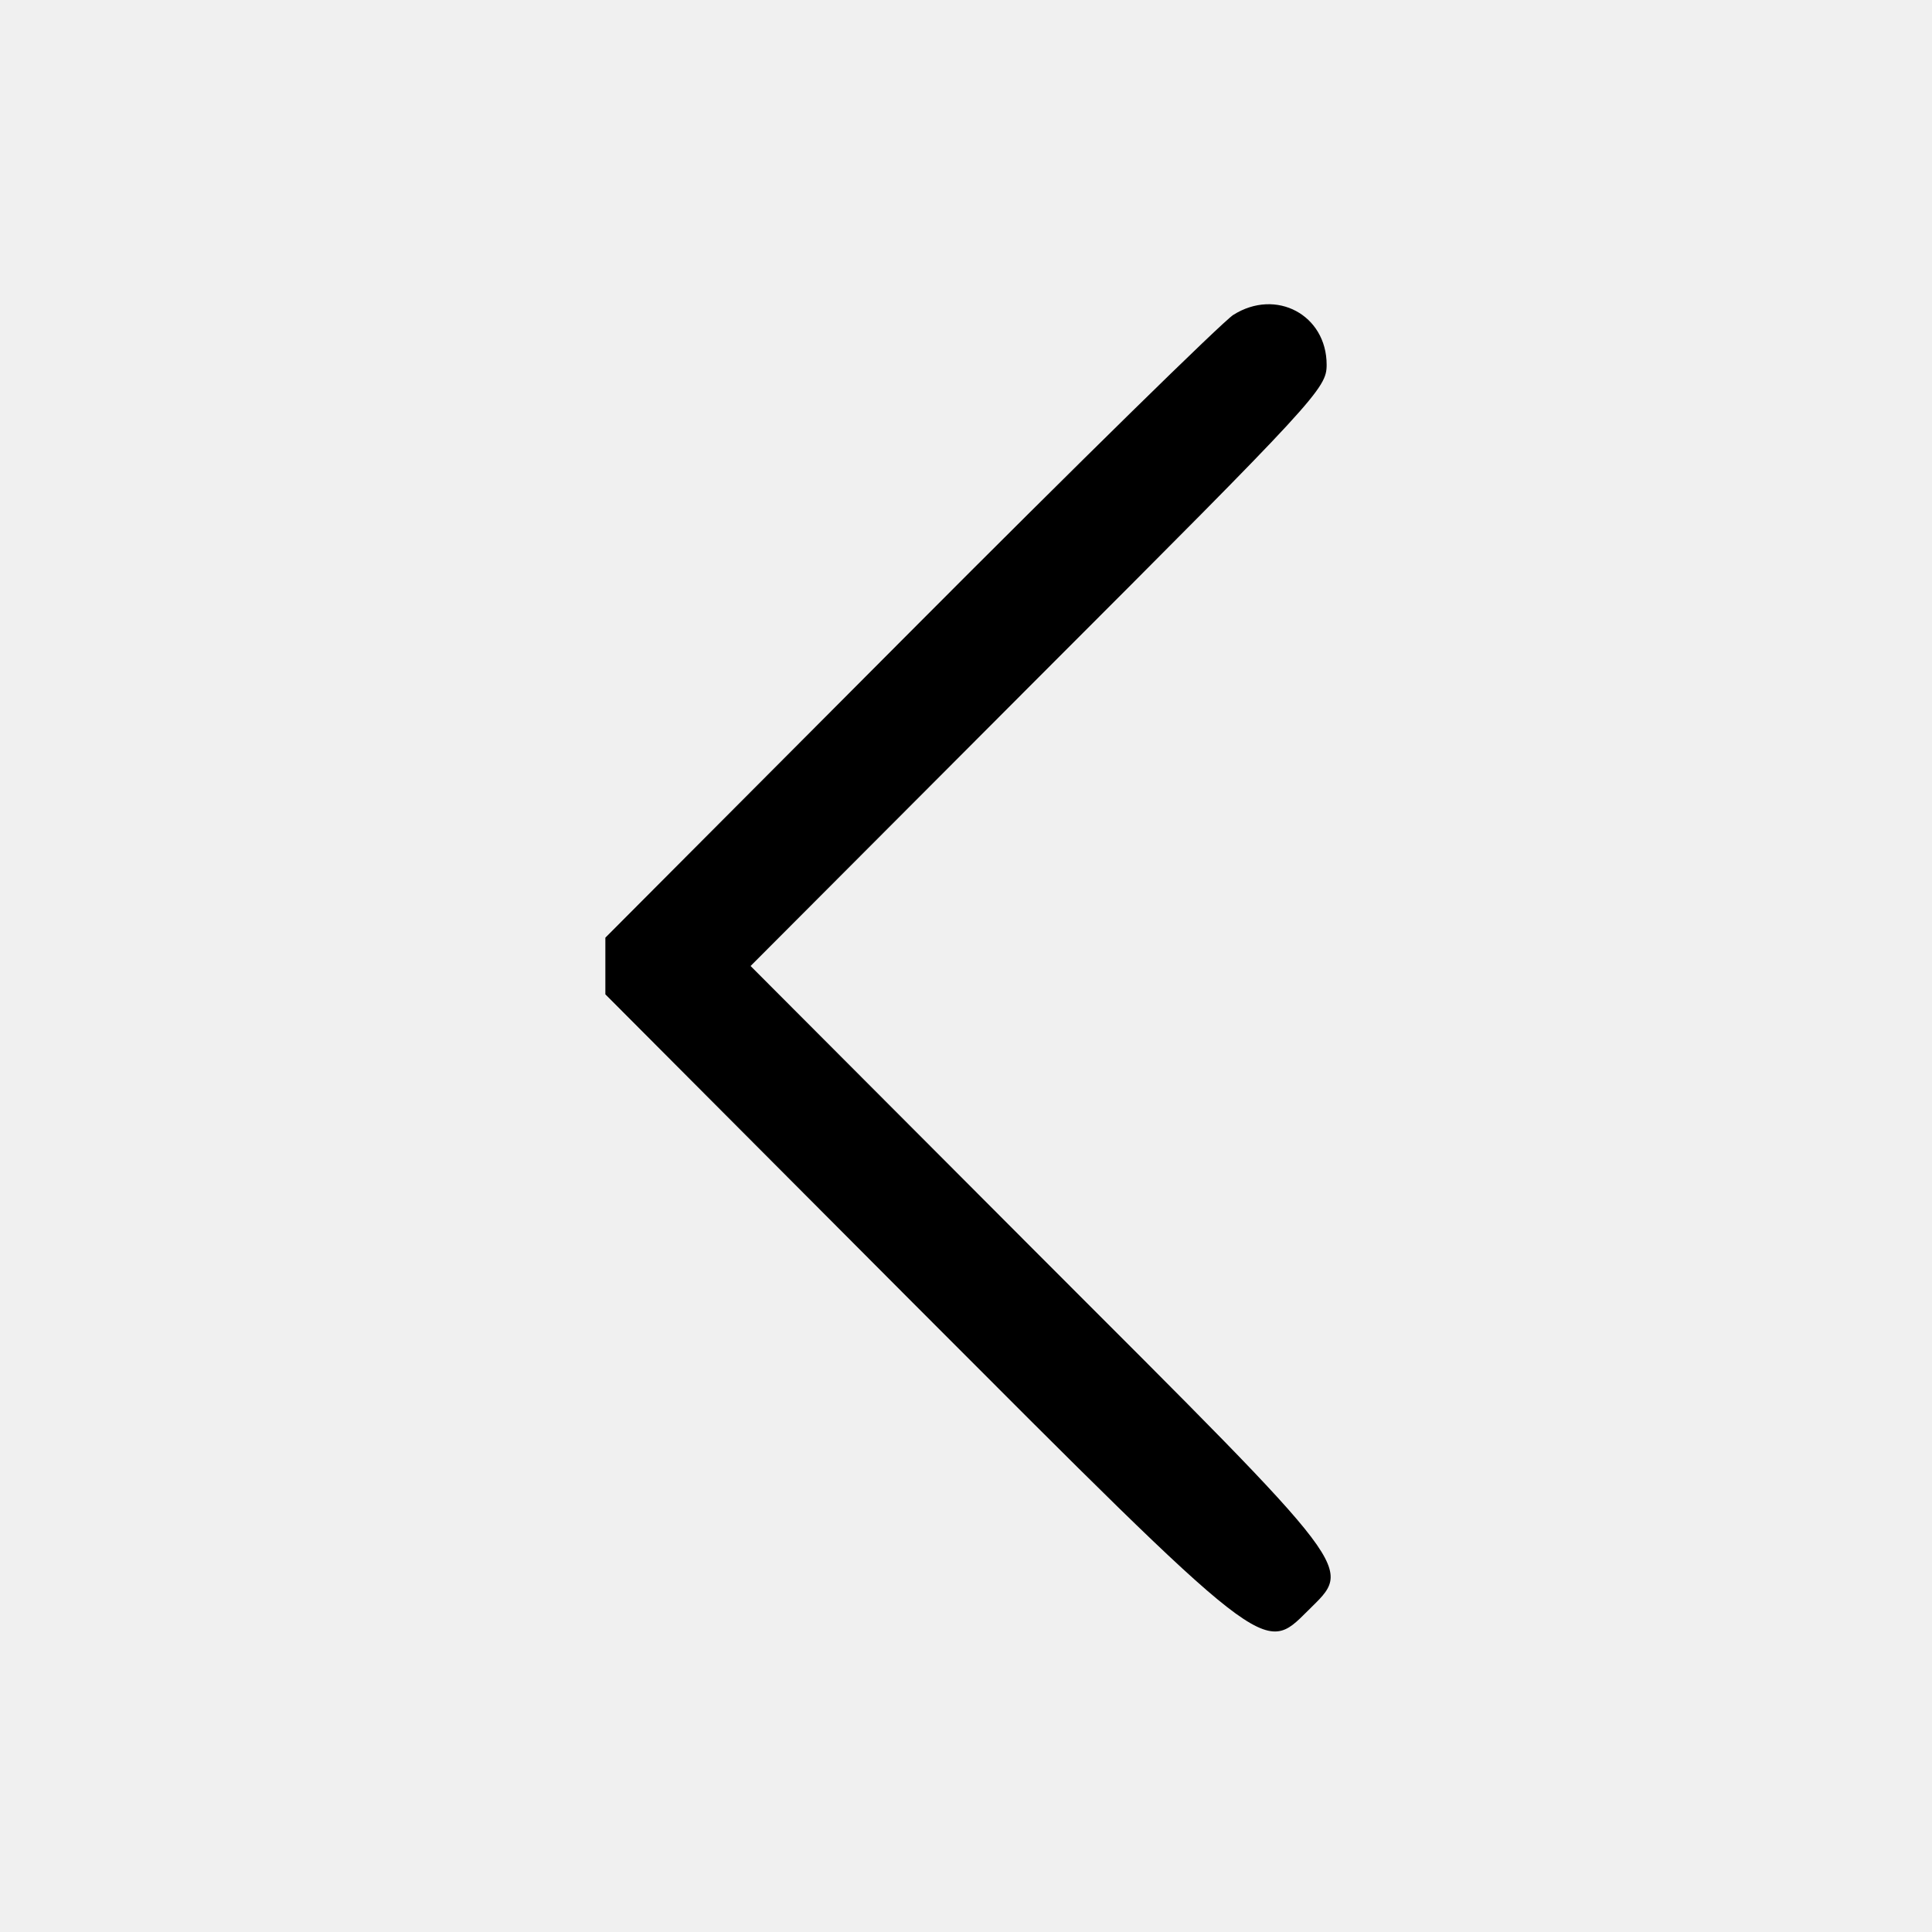
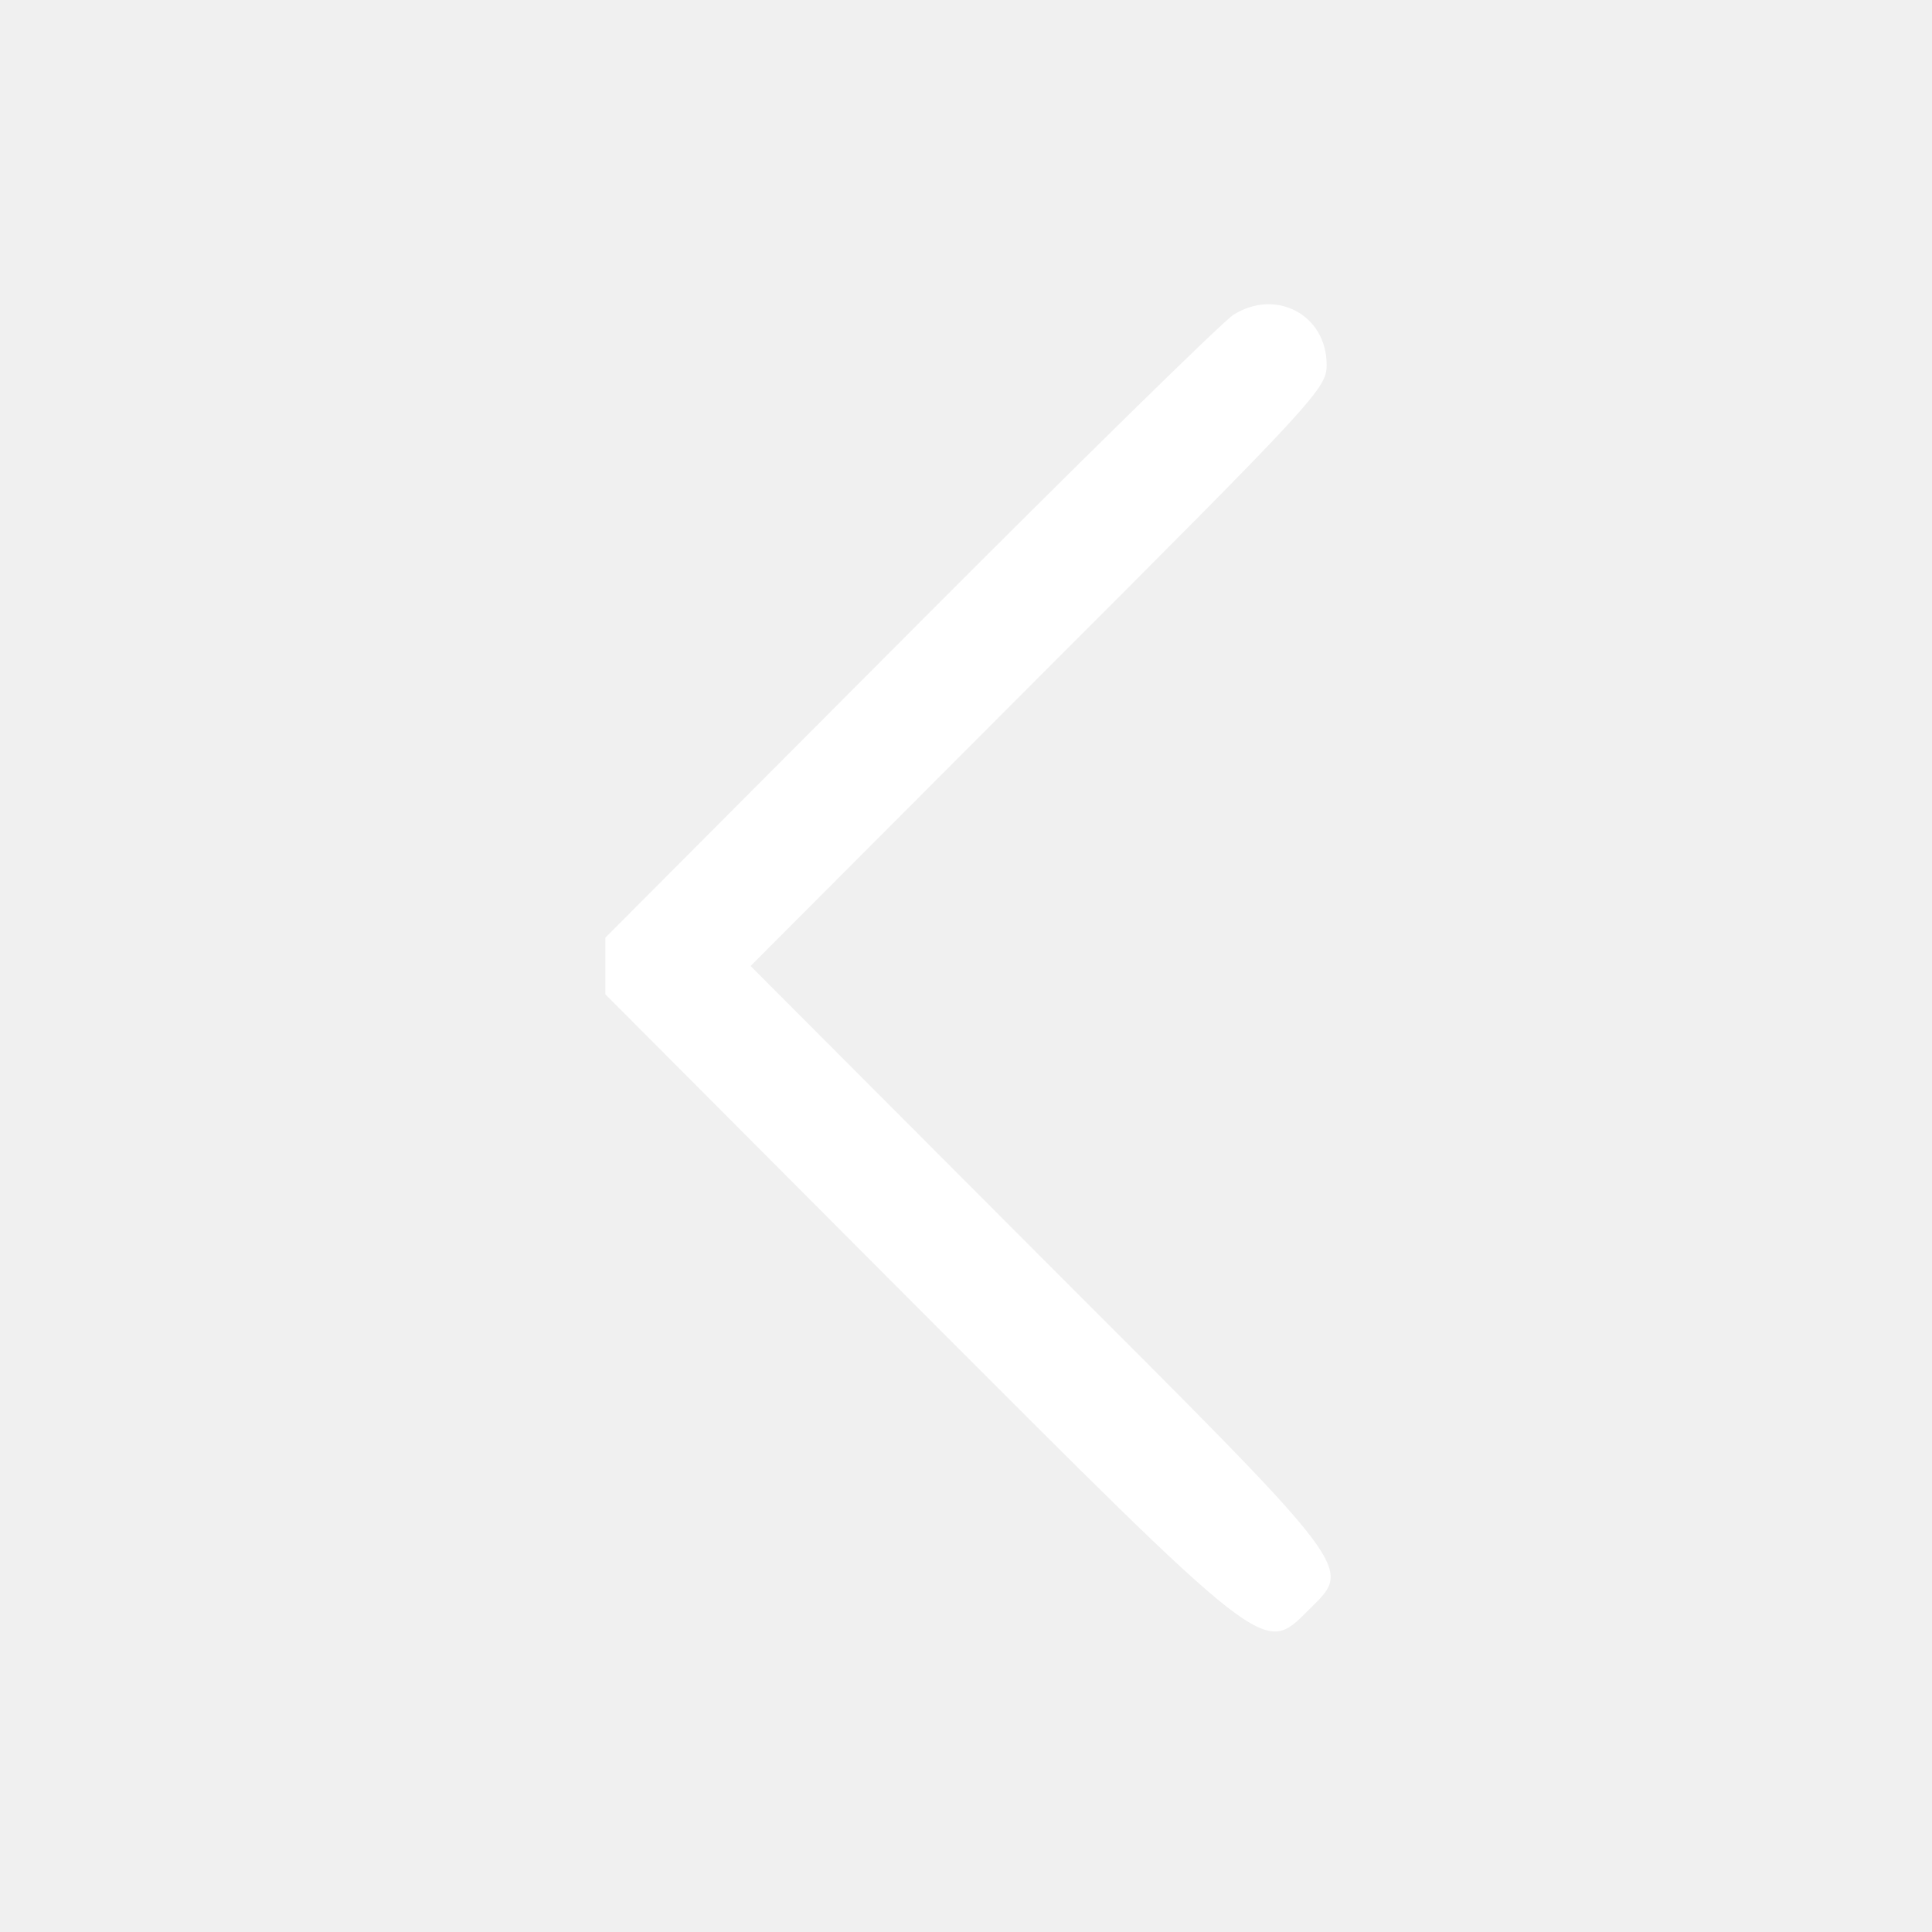
<svg xmlns="http://www.w3.org/2000/svg" version="1.0" width="300pt" height="300pt" viewBox="0 0 300 300" preserveAspectRatio="xMidYMid meet">
-   <g transform="translate(0,300) scale(0.05,-0.05)" fill="#000000" stroke="none">
+   <g transform="translate(0,300) scale(0.05,-0.05)" fill="#ffffff" stroke="none">
    <path d="M3830 5022 c-33 -21 -485 -464 -1005 -986 l-945 -948 0 -88 0 -88 955 -958 c1104 -1106 1088 -1094 1227 -956 139 139 167 102 -837 1106 l-894 896 894 896 c866 866 895 898 895 971 0 155 -157 239 -290 155z" />
  </g>
</svg>
